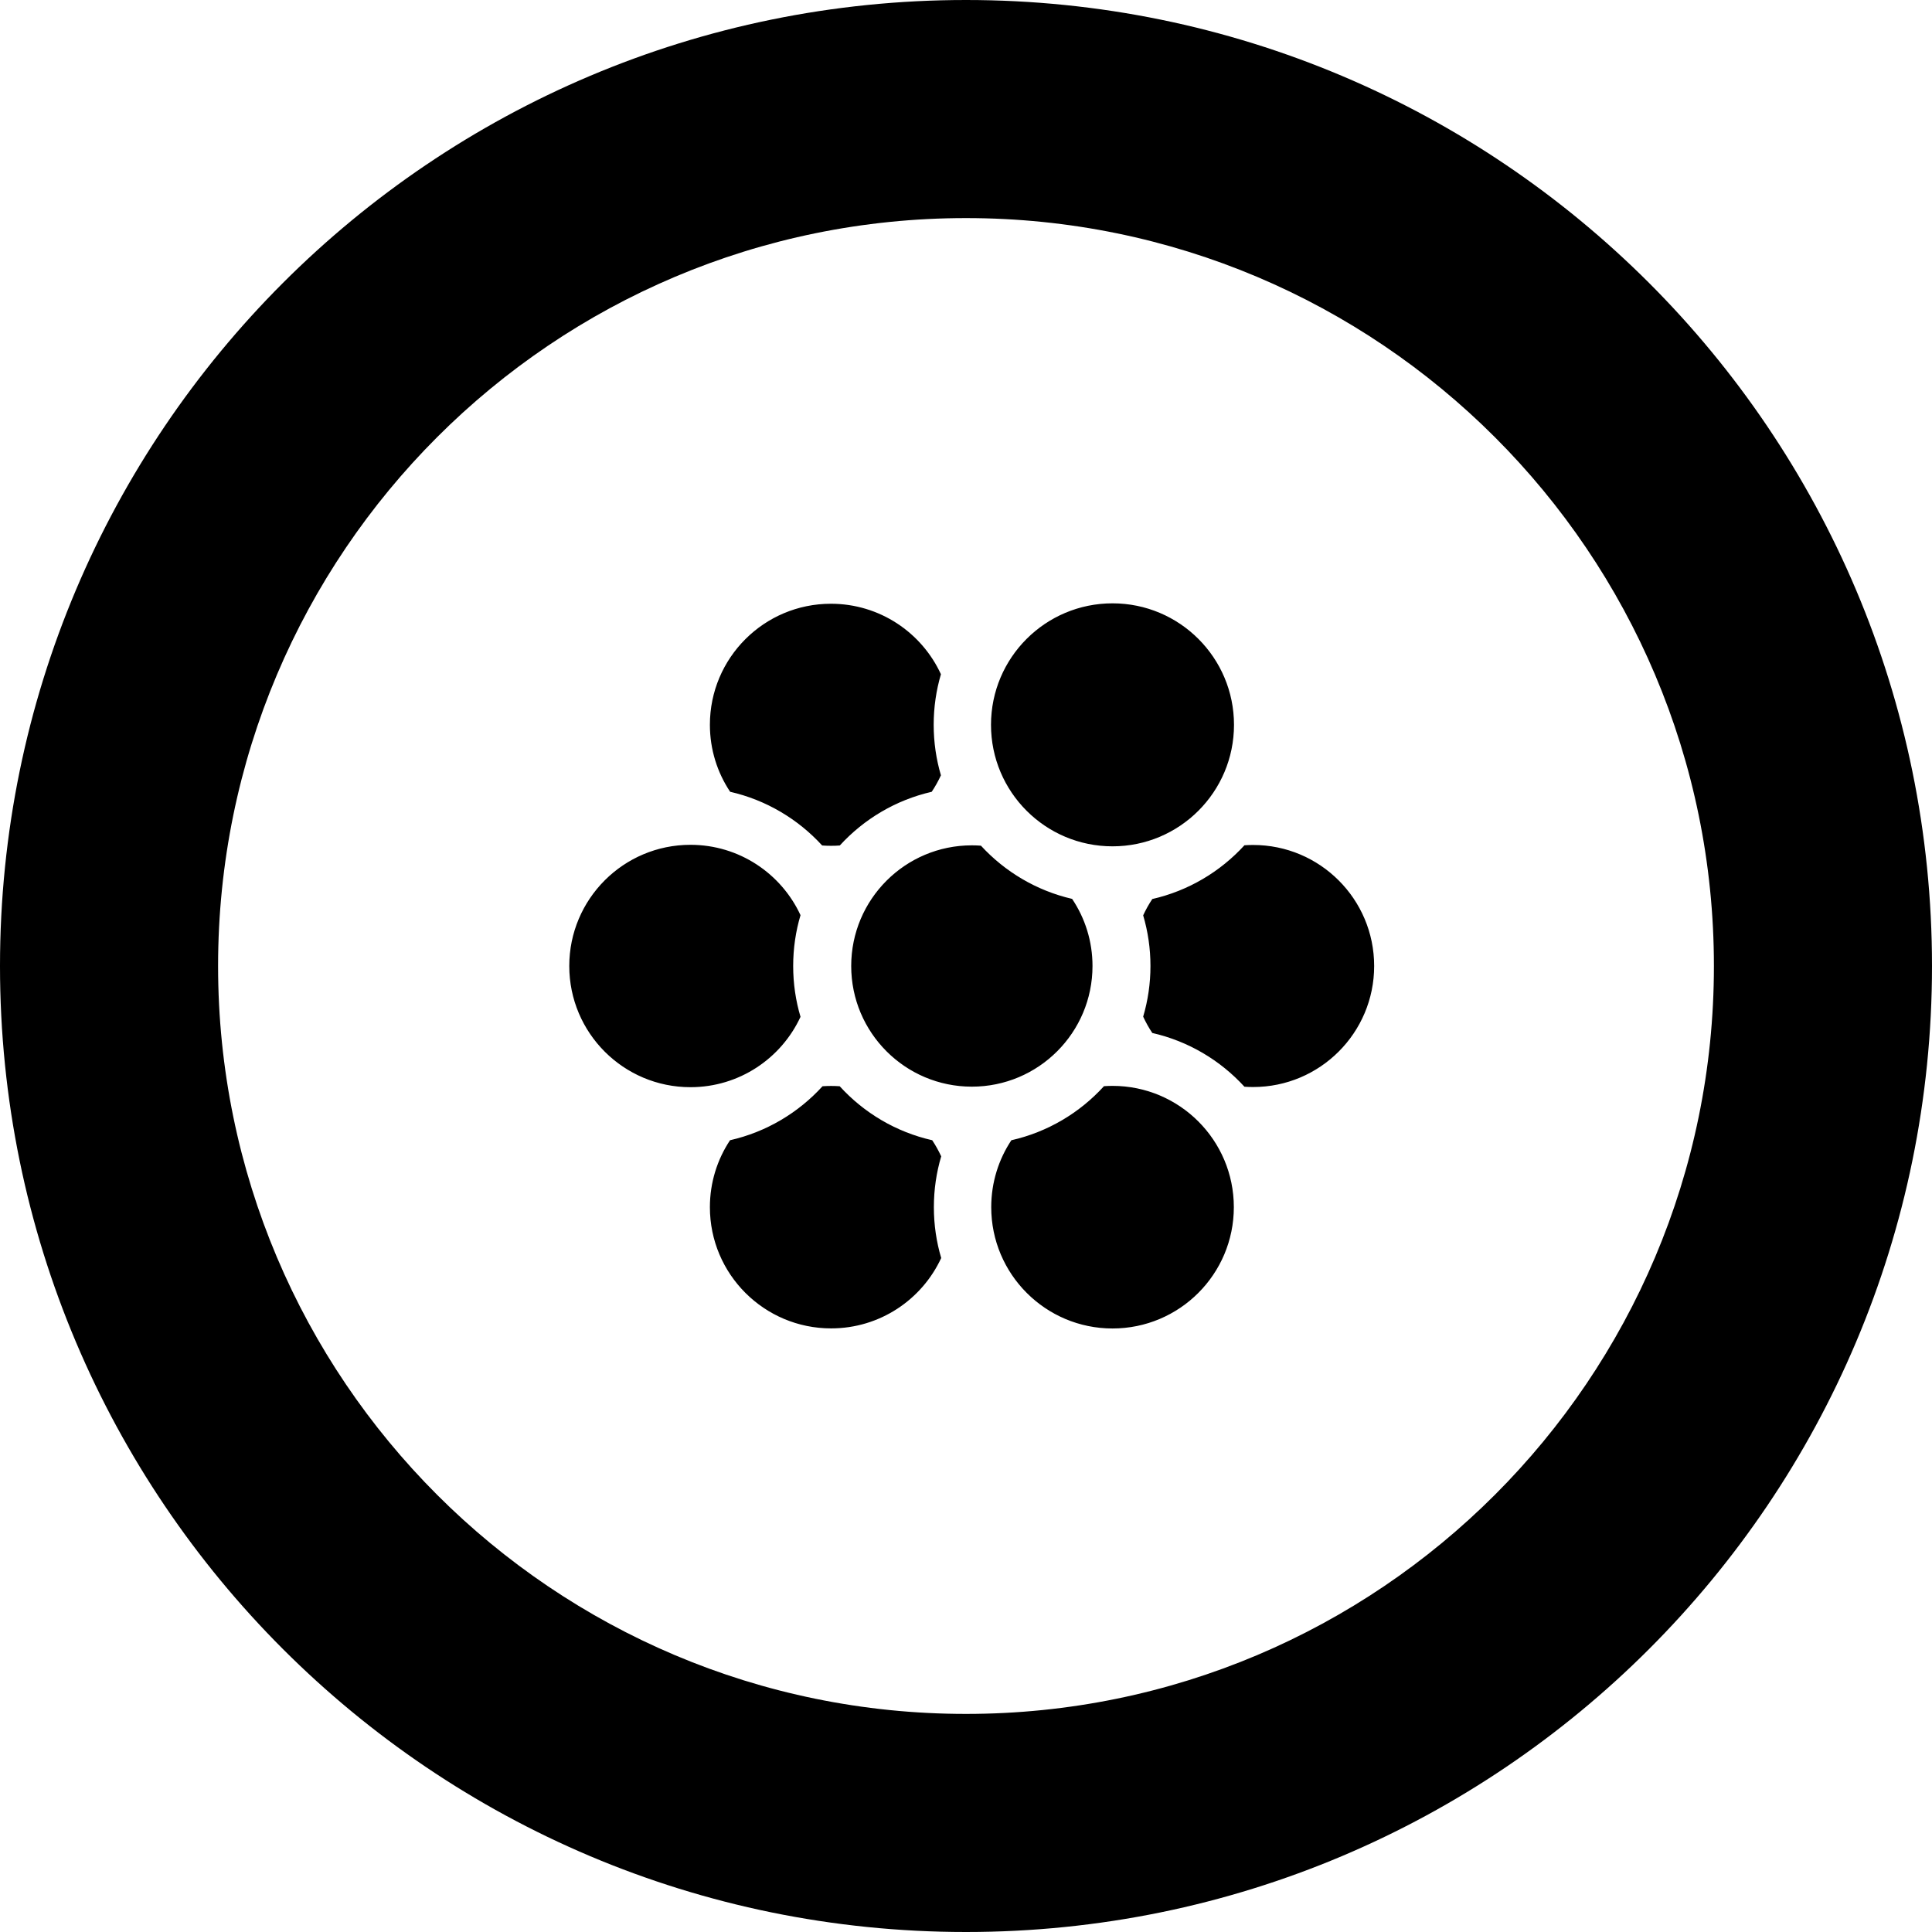
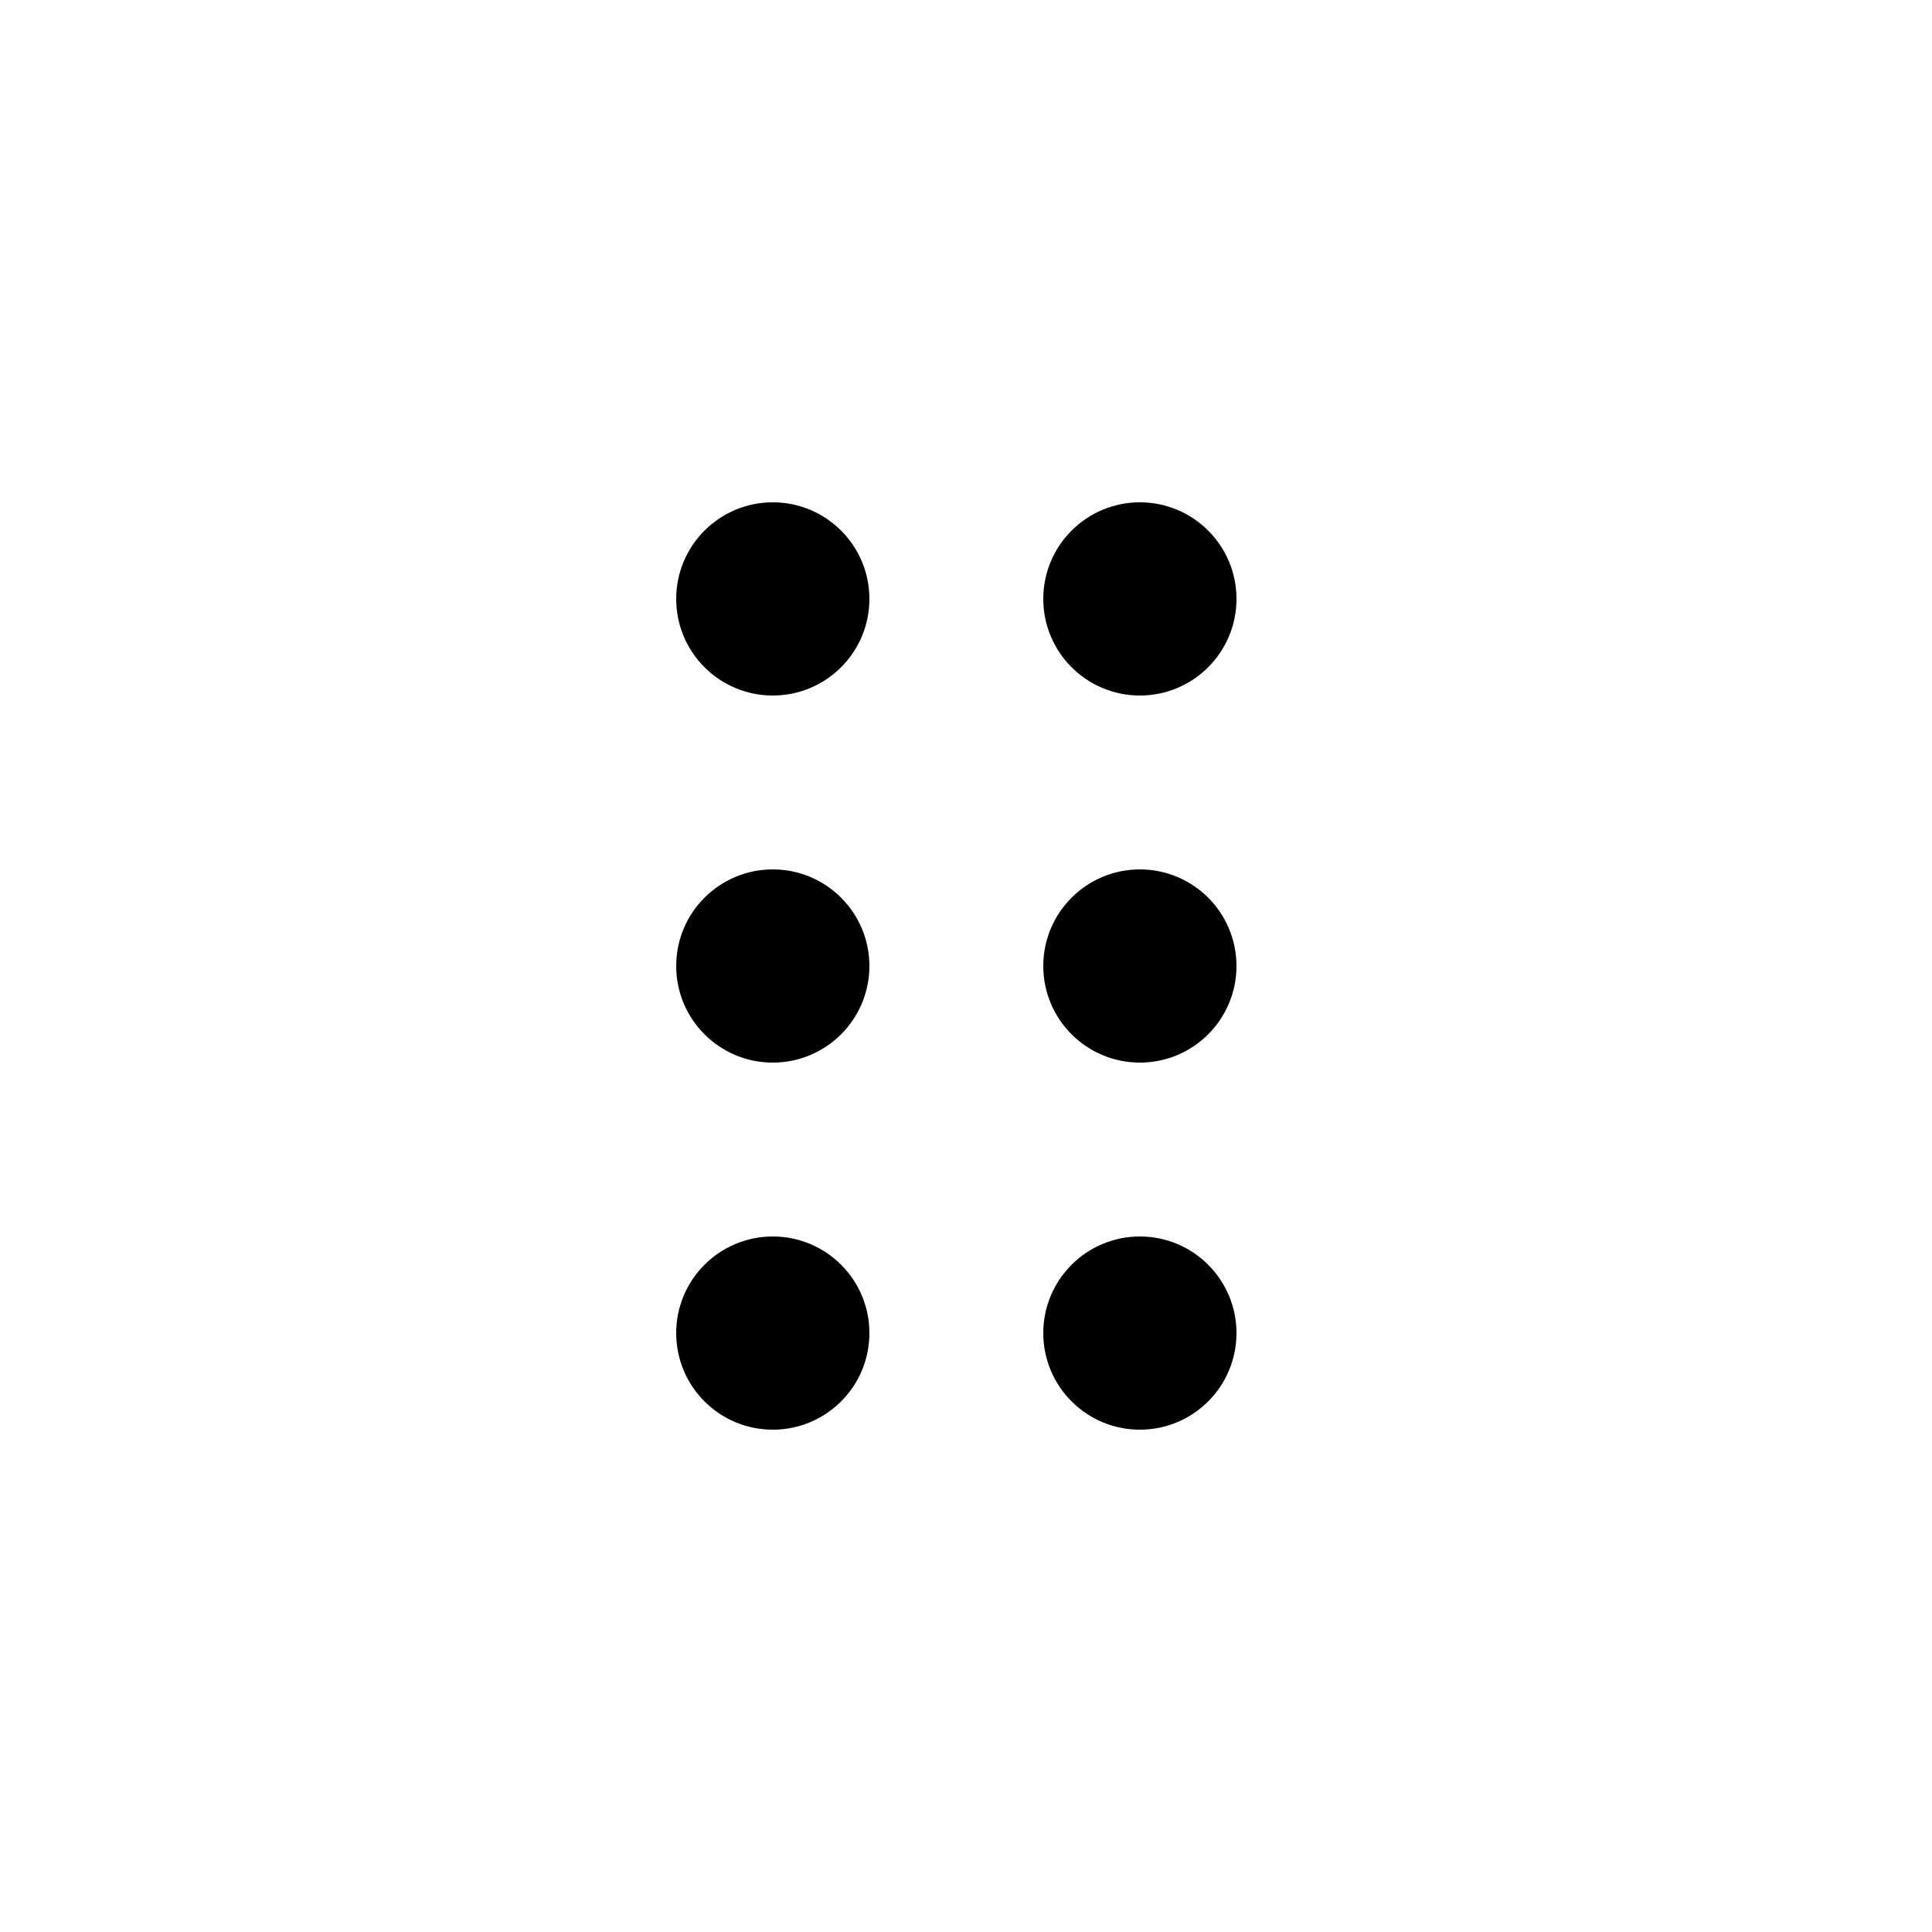
- <svg xmlns="http://www.w3.org/2000/svg" width="84" height="84" viewBox="0 0 84 84" fill="none">
-   <path fill-rule="evenodd" clip-rule="evenodd" d="M84 42C84 65.196 65.196 84 42 84C18.804 84 0 65.196 0 42C0 18.804 18.804 0 42 0C65.196 0 84 18.804 84 42ZM9.482 42C9.482 59.959 24.041 74.518 42 74.518C59.959 74.518 74.518 59.959 74.518 42C74.518 24.041 59.959 9.482 42 9.482C24.041 9.482 9.482 24.041 9.482 42ZM48.37 26.232C51.287 26.232 53.652 28.597 53.652 31.514C53.652 34.432 51.287 36.797 48.37 36.797C45.452 36.797 43.087 34.432 43.087 31.514C43.087 28.597 45.452 26.232 48.37 26.232ZM42.254 36.754C42.388 36.754 42.52 36.759 42.65 36.769C43.691 37.901 45.064 38.724 46.614 39.082C47.174 39.916 47.5 40.92 47.5 42C47.5 44.897 45.151 47.246 42.254 47.246C39.357 47.246 37.009 44.897 37.009 42C37.009 39.103 39.357 36.754 42.254 36.754ZM34.805 39.79C34.597 40.49 34.486 41.232 34.486 42C34.486 42.768 34.597 43.51 34.805 44.21C33.969 46.016 32.141 47.269 30.02 47.269C27.11 47.269 24.751 44.91 24.751 42C24.751 39.09 27.11 36.731 30.02 36.731C32.141 36.731 33.969 37.984 34.805 39.79ZM53.645 52.486C53.645 49.573 51.283 47.212 48.371 47.212C48.246 47.212 48.122 47.217 47.999 47.225C46.947 48.382 45.551 49.219 43.972 49.576C43.419 50.41 43.097 51.41 43.097 52.486C43.097 55.398 45.458 57.76 48.371 57.76C51.283 57.76 53.645 55.398 53.645 52.486ZM59.746 42C59.746 39.094 57.39 36.738 54.484 36.738C54.357 36.738 54.231 36.742 54.106 36.751C53.057 37.899 51.669 38.731 50.1 39.088C49.95 39.313 49.817 39.55 49.703 39.798C49.909 40.496 50.02 41.235 50.02 42C50.02 42.765 49.909 43.504 49.703 44.202C49.817 44.45 49.95 44.687 50.1 44.912C51.669 45.269 53.057 46.101 54.106 47.249C54.231 47.258 54.357 47.262 54.484 47.262C57.39 47.262 59.746 44.906 59.746 42ZM40.922 50.276C40.714 50.976 40.603 51.718 40.603 52.486C40.603 53.254 40.714 53.996 40.922 54.696C40.086 56.503 38.257 57.756 36.136 57.756C33.225 57.756 30.865 55.397 30.865 52.486C30.865 51.41 31.188 50.409 31.741 49.575C33.317 49.218 34.711 48.382 35.762 47.228C35.886 47.22 36.01 47.215 36.136 47.215C36.261 47.215 36.386 47.22 36.509 47.228C37.56 48.383 38.954 49.219 40.531 49.575C40.678 49.798 40.809 50.032 40.922 50.276ZM40.509 34.426C40.661 34.199 40.795 33.959 40.91 33.709C40.705 33.013 40.595 32.275 40.595 31.512C40.595 30.749 40.705 30.011 40.91 29.315C40.078 27.506 38.249 26.25 36.127 26.25C33.221 26.25 30.865 28.606 30.865 31.512C30.865 32.589 31.189 33.591 31.745 34.425C33.312 34.783 34.698 35.614 35.746 36.76C35.872 36.77 35.999 36.774 36.127 36.774C36.192 36.774 36.256 36.773 36.32 36.771C36.385 36.768 36.449 36.765 36.513 36.76C37.56 35.615 38.944 34.784 40.509 34.426Z" fill="black" style="fill:black;fill:black;fill-opacity:1;" />
+ <svg xmlns="http://www.w3.org/2000/svg" width="100" height="100" viewBox="0 0 100 100" fill="none">
+   <circle cx="40" cy="31" r="5" fill="black" style="fill:black;fill-opacity:1;" />
+   <circle cx="59" cy="31" r="5" fill="black" style="fill:black;fill-opacity:1;" />
+   <circle cx="40" cy="50" r="5" fill="black" style="fill:black;fill-opacity:1;" />
+   <circle cx="59" cy="50" r="5" fill="black" style="fill:black;fill-opacity:1;" />
+   <circle cx="40" cy="69" r="5" fill="black" style="fill:black;fill-opacity:1;" />
+   <circle cx="59" cy="69" r="5" fill="black" style="fill:black;fill-opacity:1;" />
</svg>
